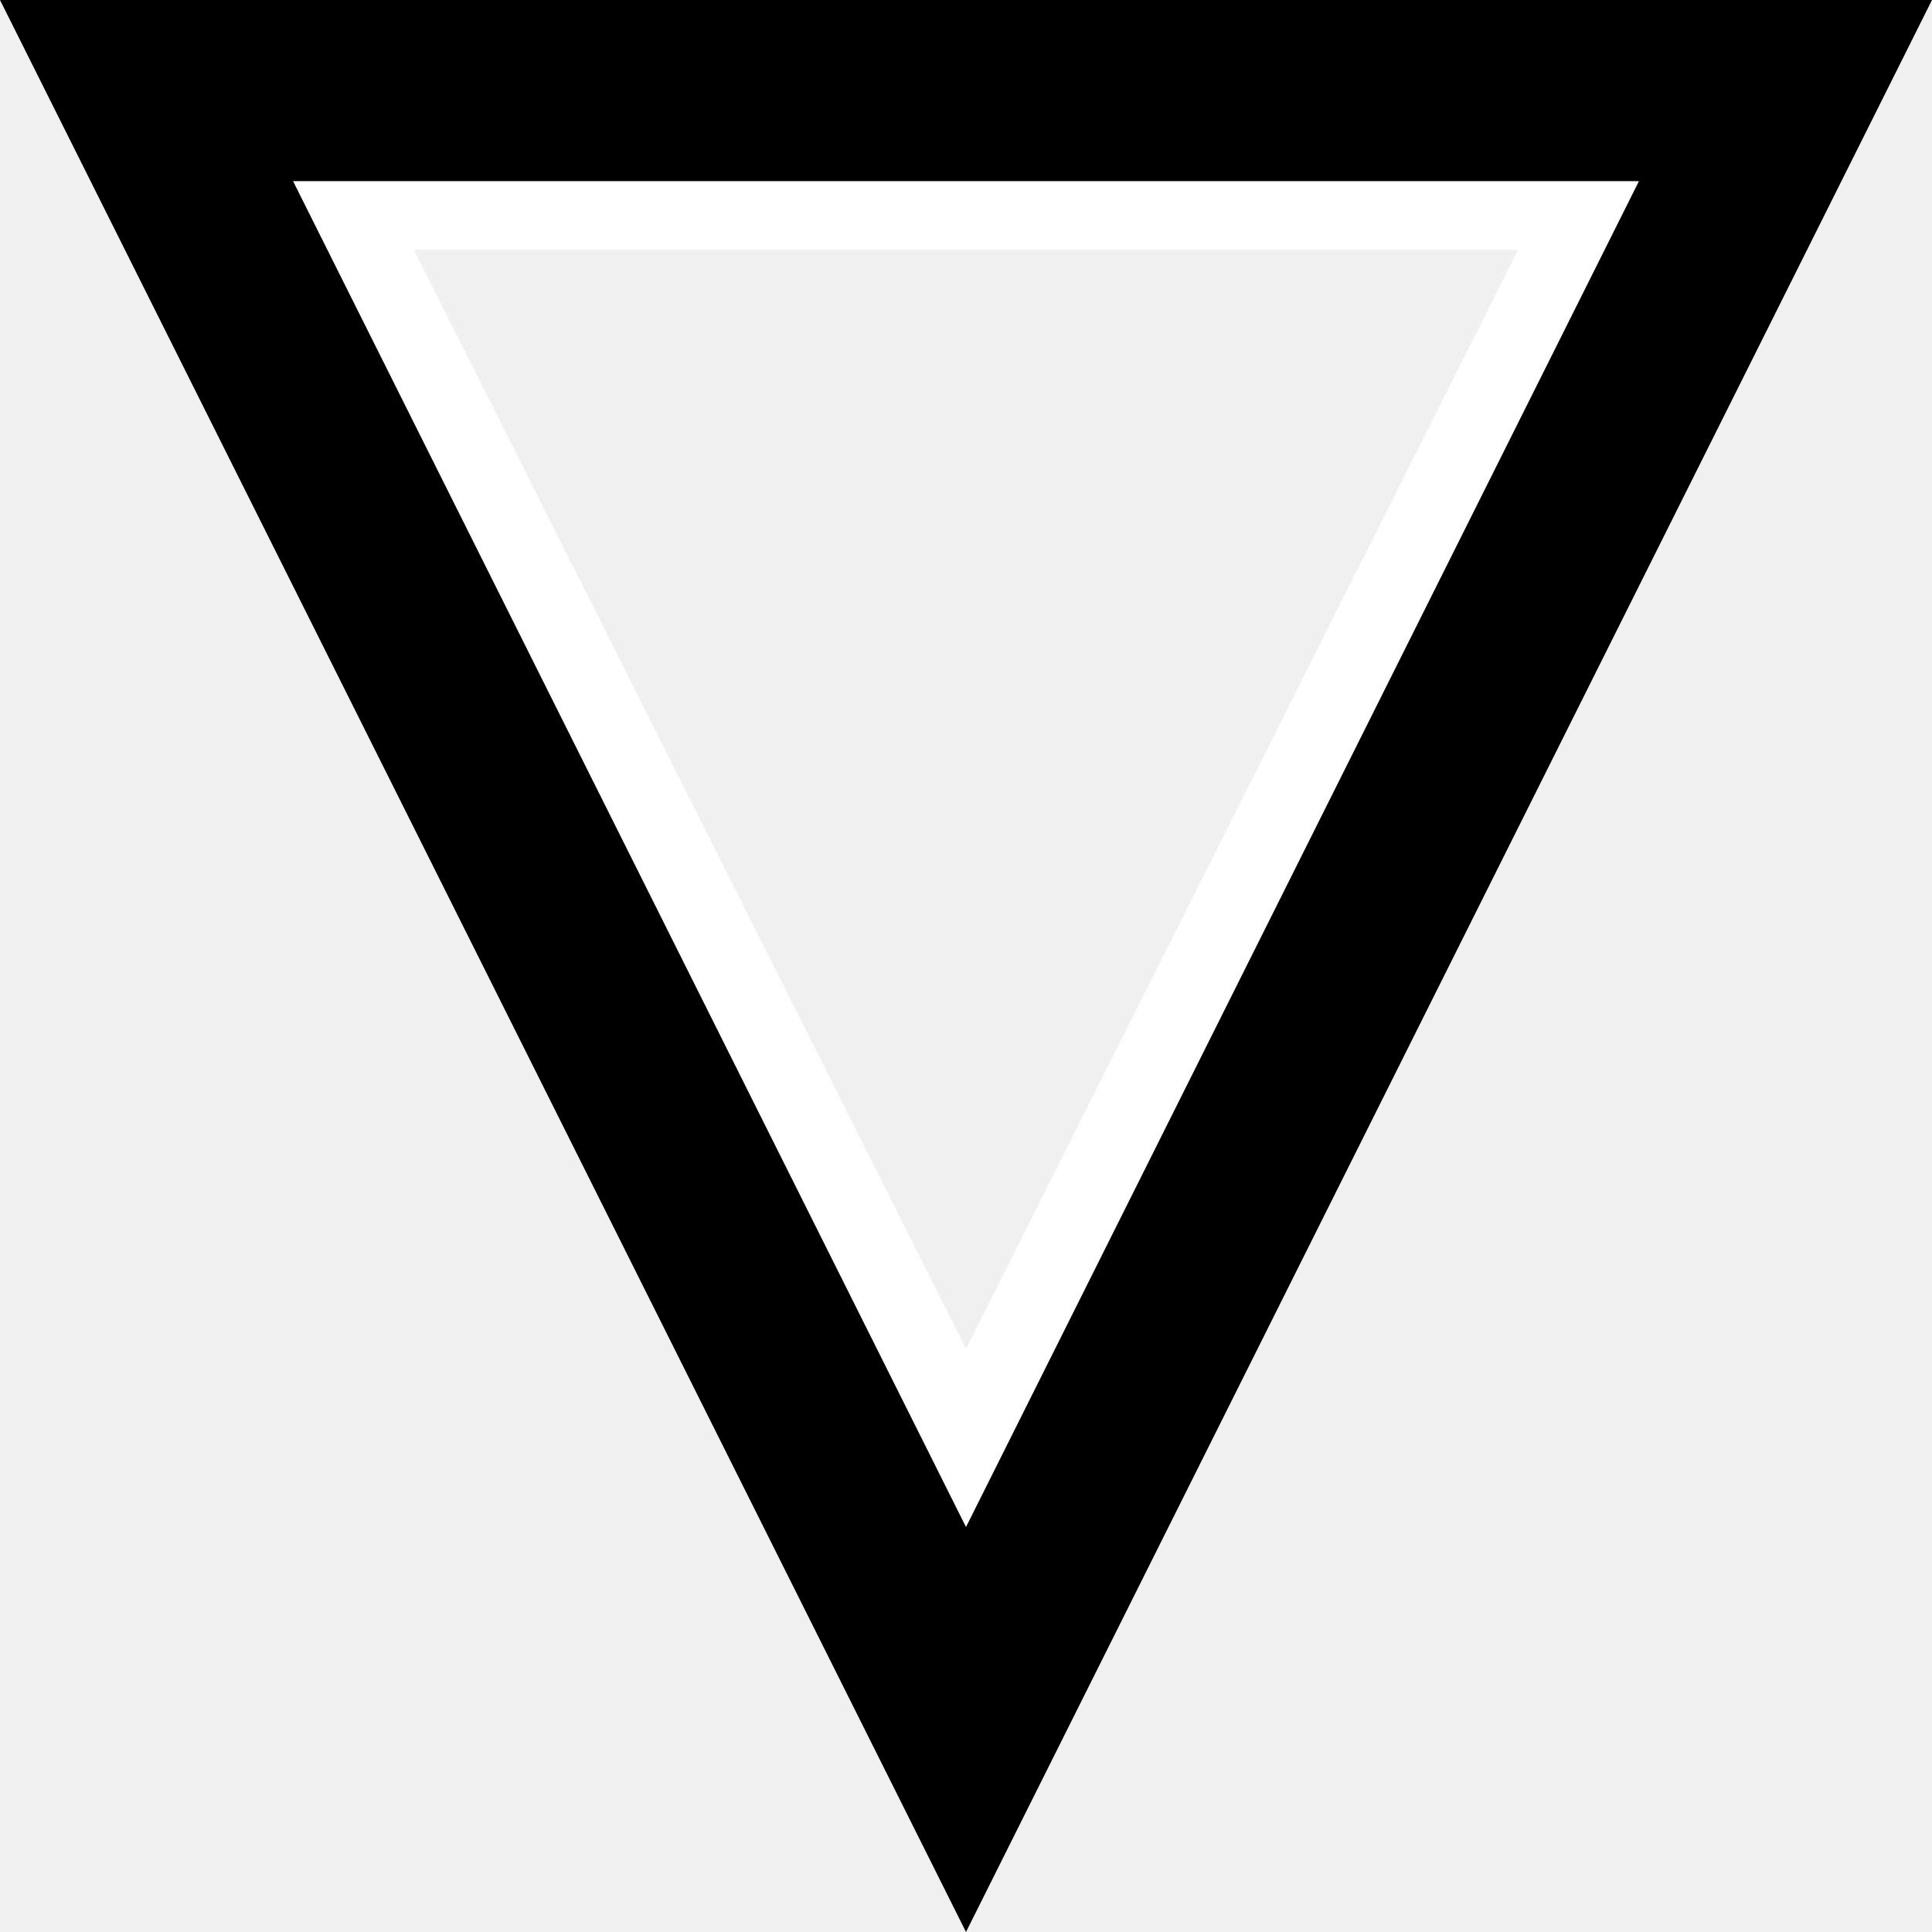
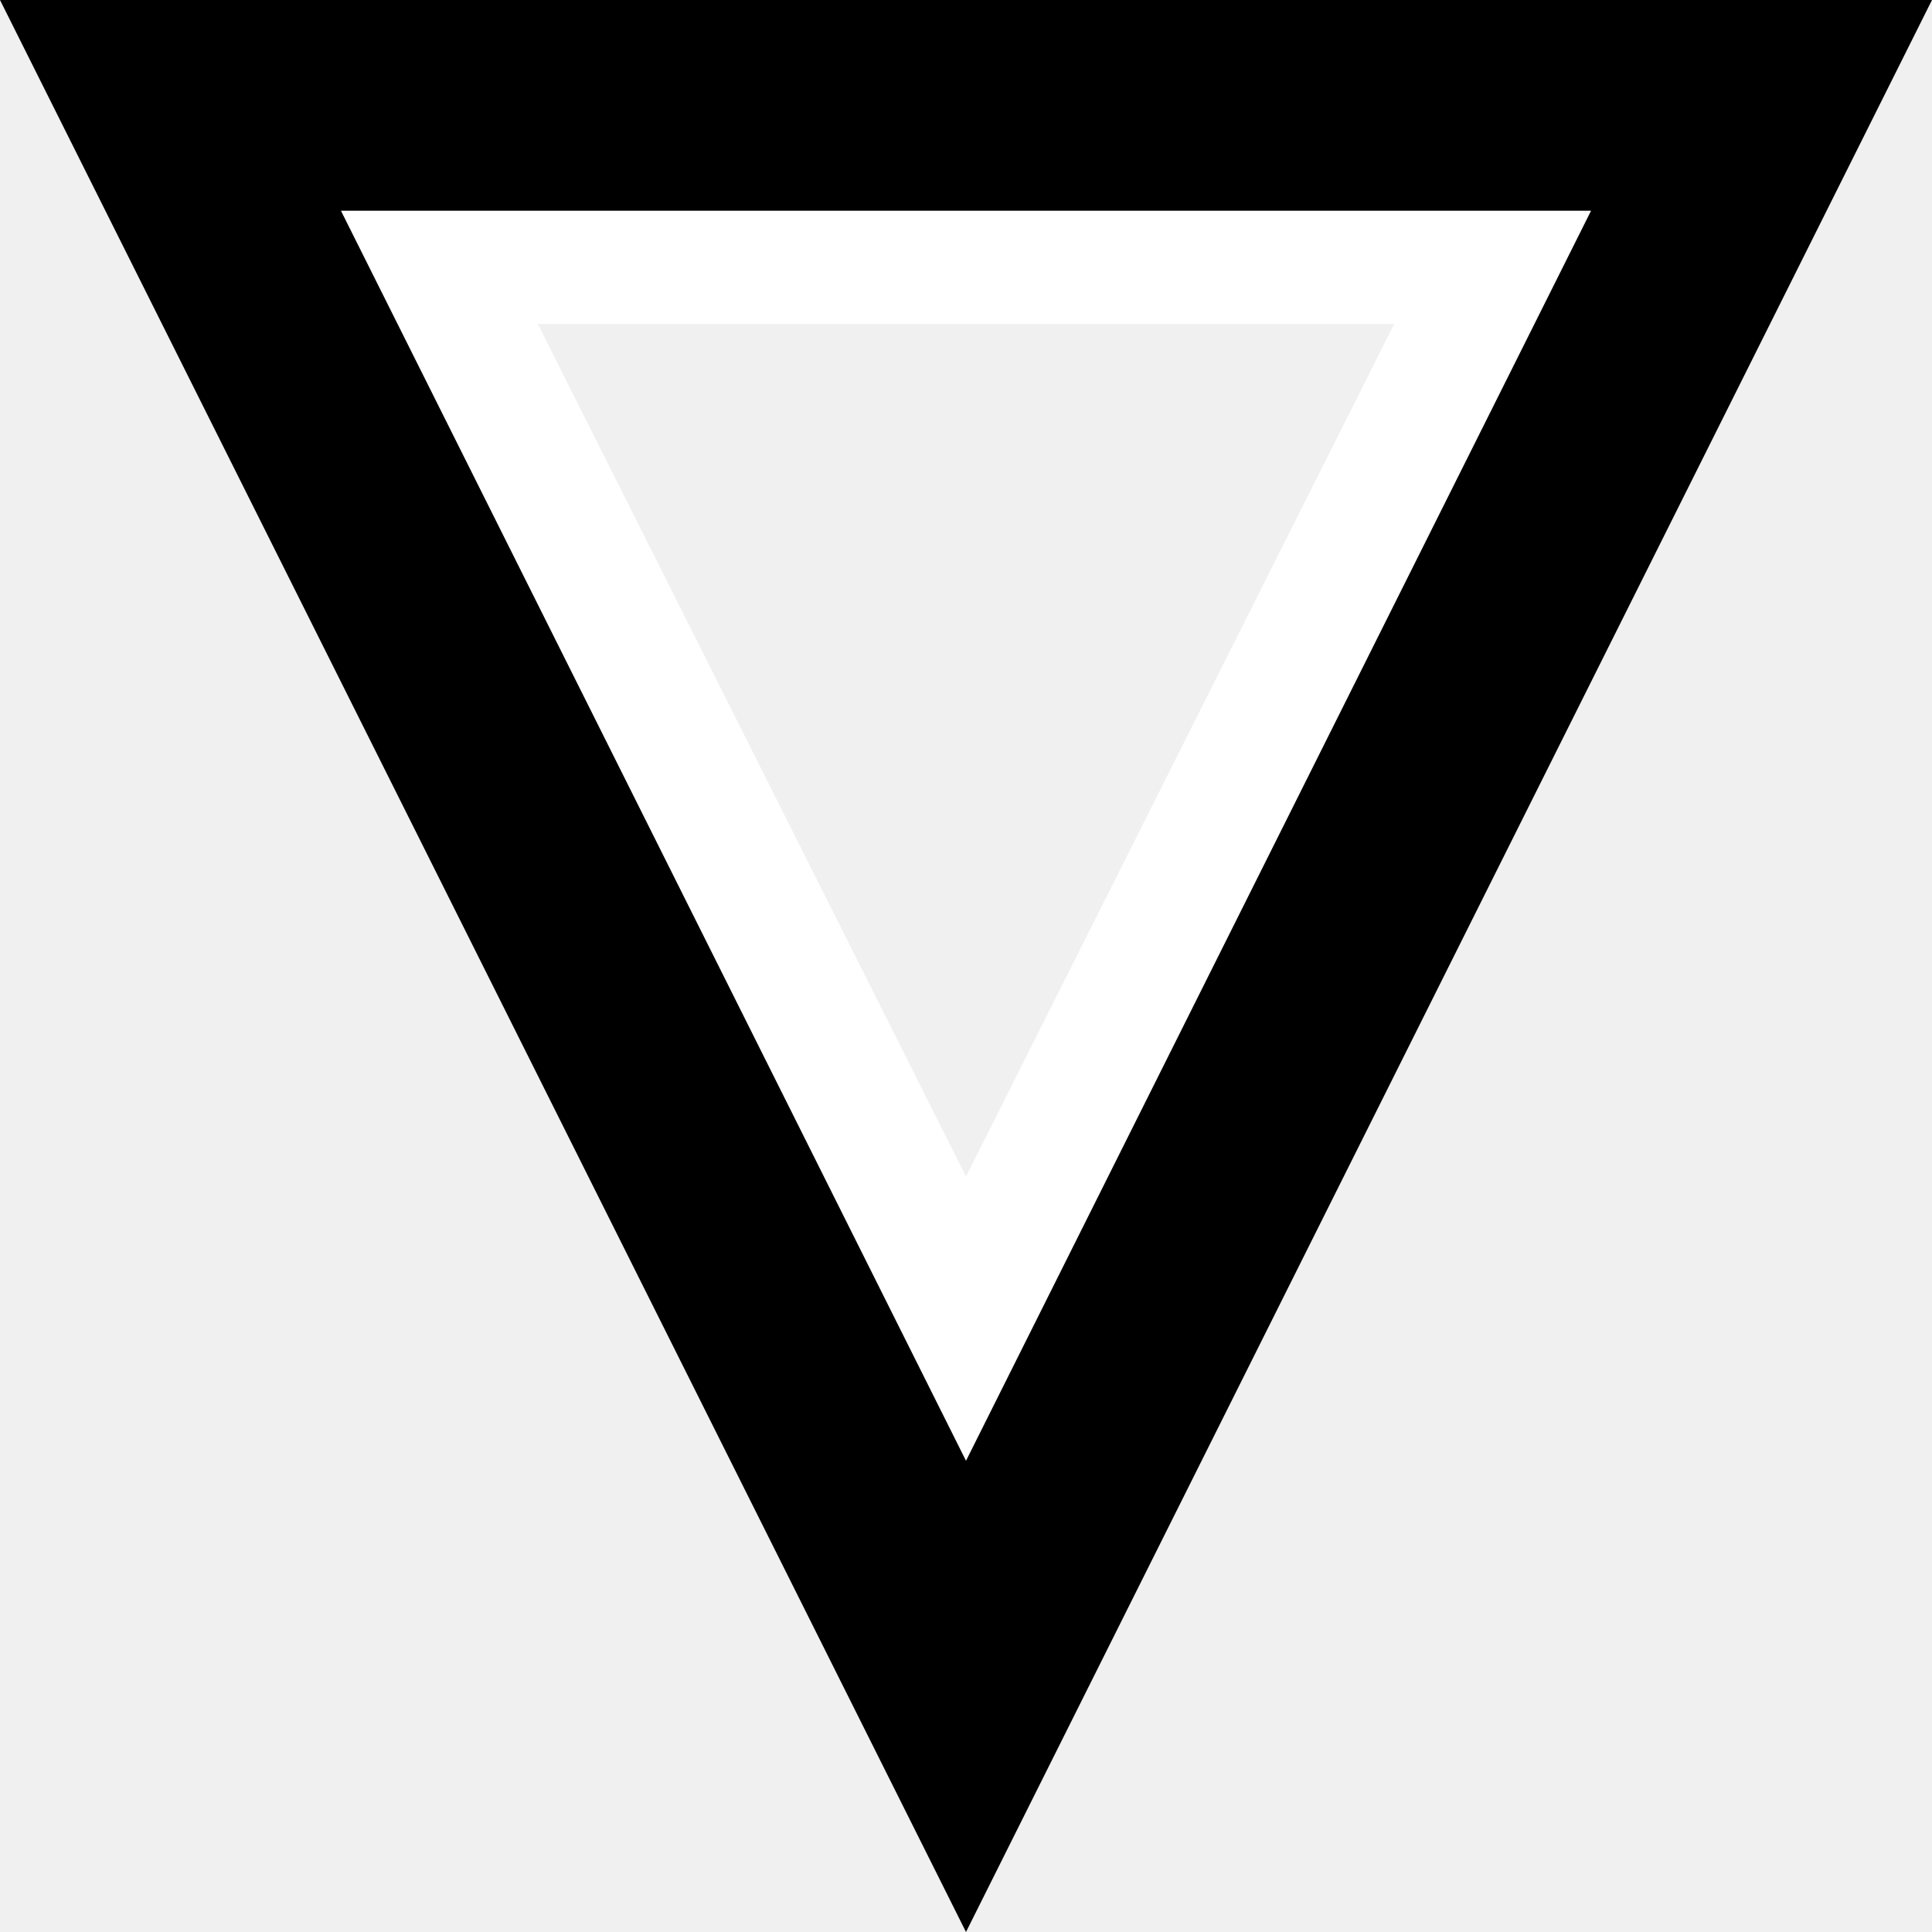
<svg xmlns="http://www.w3.org/2000/svg" width="100%" height="100%" viewBox="0 0 32 32" version="1.1" xml:space="preserve" style="fill-rule:evenodd;clip-rule:evenodd;stroke-linejoin:round;stroke-miterlimit:2;">
-   <path d="M16,29.025l-14.008,-27.889l28.016,0l-14.008,27.889Z" style="fill:#ebebeb;fill-opacity:0;" />
-   <path d="M16,29.025l-14.008,-27.889l28.016,0l-14.008,27.889Zm-9.144,-24.889l9.144,18.206l9.144,-18.206l-18.288,0Z" style="fill:#fff;" />
+   <path d="M16,26.17l-11.957,-23.805l23.914,0l-11.957,23.805Z" style="fill:#ebebeb;fill-opacity:0;" />
+   <path d="M16,26.17l-11.957,-23.805l23.914,0l-11.957,23.805Zm-7.093,-20.805l7.093,14.122l7.093,-14.122l-14.186,0Z" style="fill:#fff;" />
  <path d="M16,32l-16,-32l32,0l-16,32Z" style="fill:#ebebeb;fill-opacity:0;" />
-   <path d="M16,32l-16,-32l32,0l-16,32Zm-11.146,-29l11.146,22.292l11.146,-22.292l-22.292,0Z" />
+   <path d="M16,32l-16,-32l32,0l-16,32Zm-10.353,-28.51l10.353,20.705l10.353,-20.705l-20.706,0Z" />
</svg>
